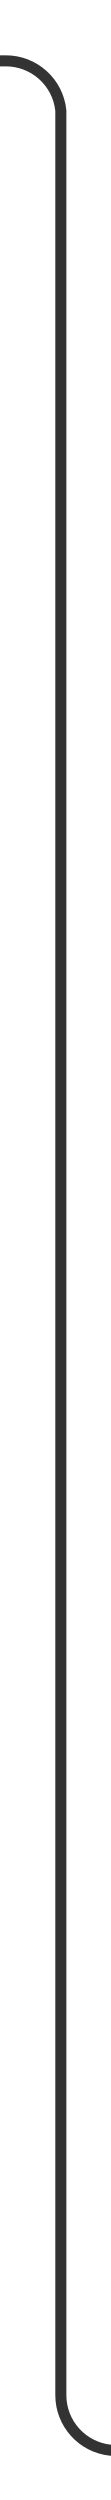
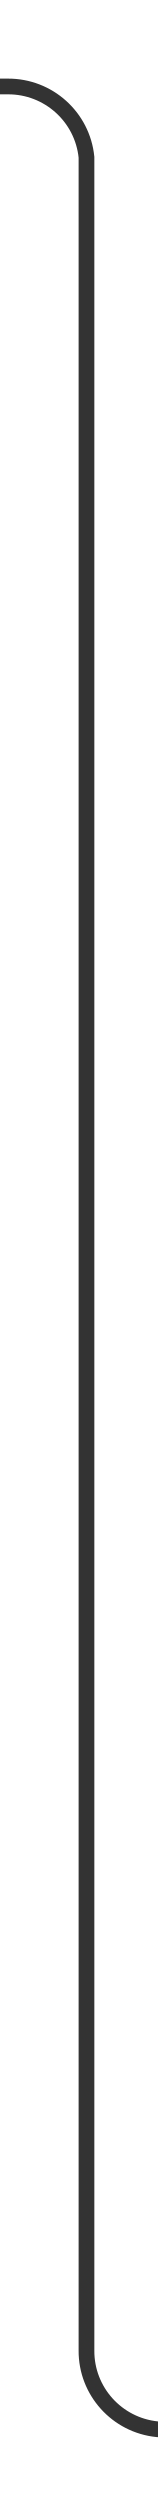
- <svg xmlns="http://www.w3.org/2000/svg" version="1.1" width="10px" height="226px" preserveAspectRatio="xMidYMin meet" viewBox="638 3024  8 226">
-   <path d="M 674 3245.5  L 647 3245.5  A 5 5 0 0 1 642.5 3240.5 L 642.5 3034  A 5 5 0 0 0 637.5 3029.5 L 616 3029.5  " stroke-width="1" stroke="#333333" fill="none" />
-   <path d="M 617 3023.2  L 611 3029.5  L 617 3035.8  L 617 3023.2  Z " fill-rule="nonzero" fill="#333333" stroke="none" />
+ <svg xmlns="http://www.w3.org/2000/svg" version="1.1" width="10px" height="159px" preserveAspectRatio="xMidYMin meet" viewBox="636 2418  8 159">
+   <path d="M 669 2572.5  L 645 2572.5  A 5 5 0 0 1 640.5 2567.5 L 640.5 2428  A 5 5 0 0 0 635.5 2423.5 L 616 2423.5  " stroke-width="1" stroke="#333333" fill="none" />
+   <path d="M 617 2417.2  L 611 2423.5  L 617 2429.8  L 617 2417.2  Z " fill-rule="nonzero" fill="#333333" stroke="none" />
</svg>
